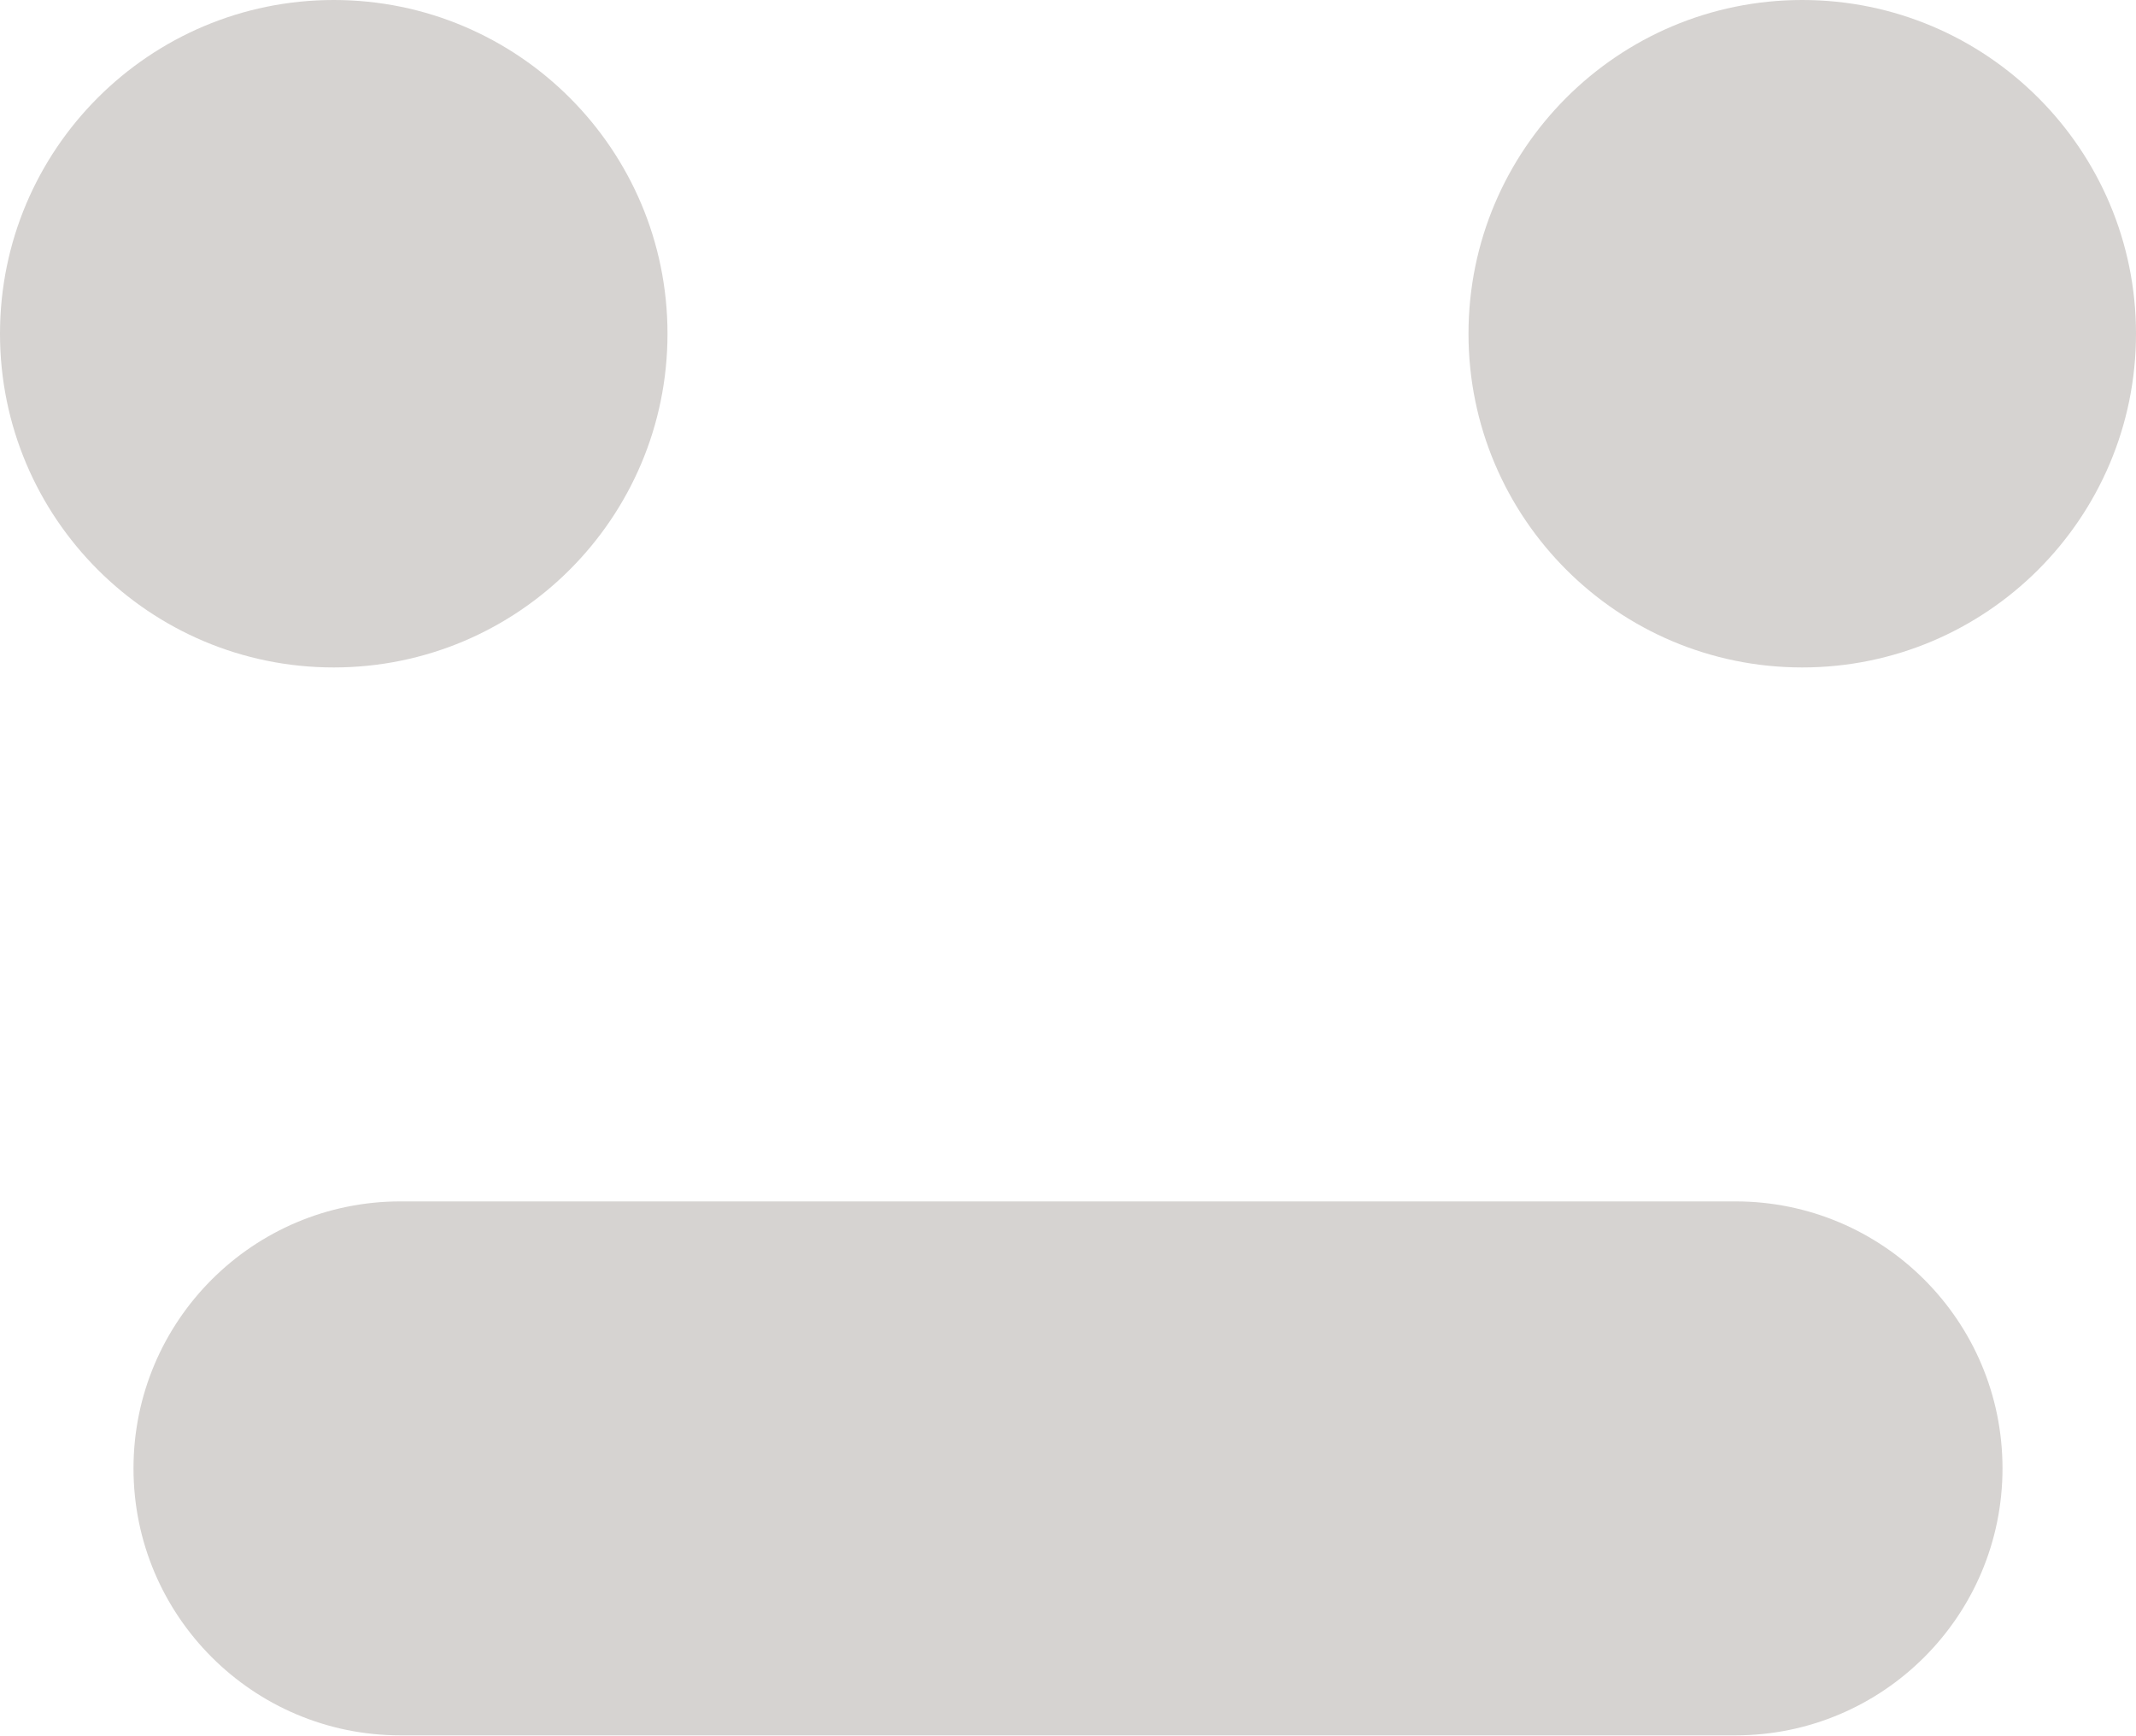
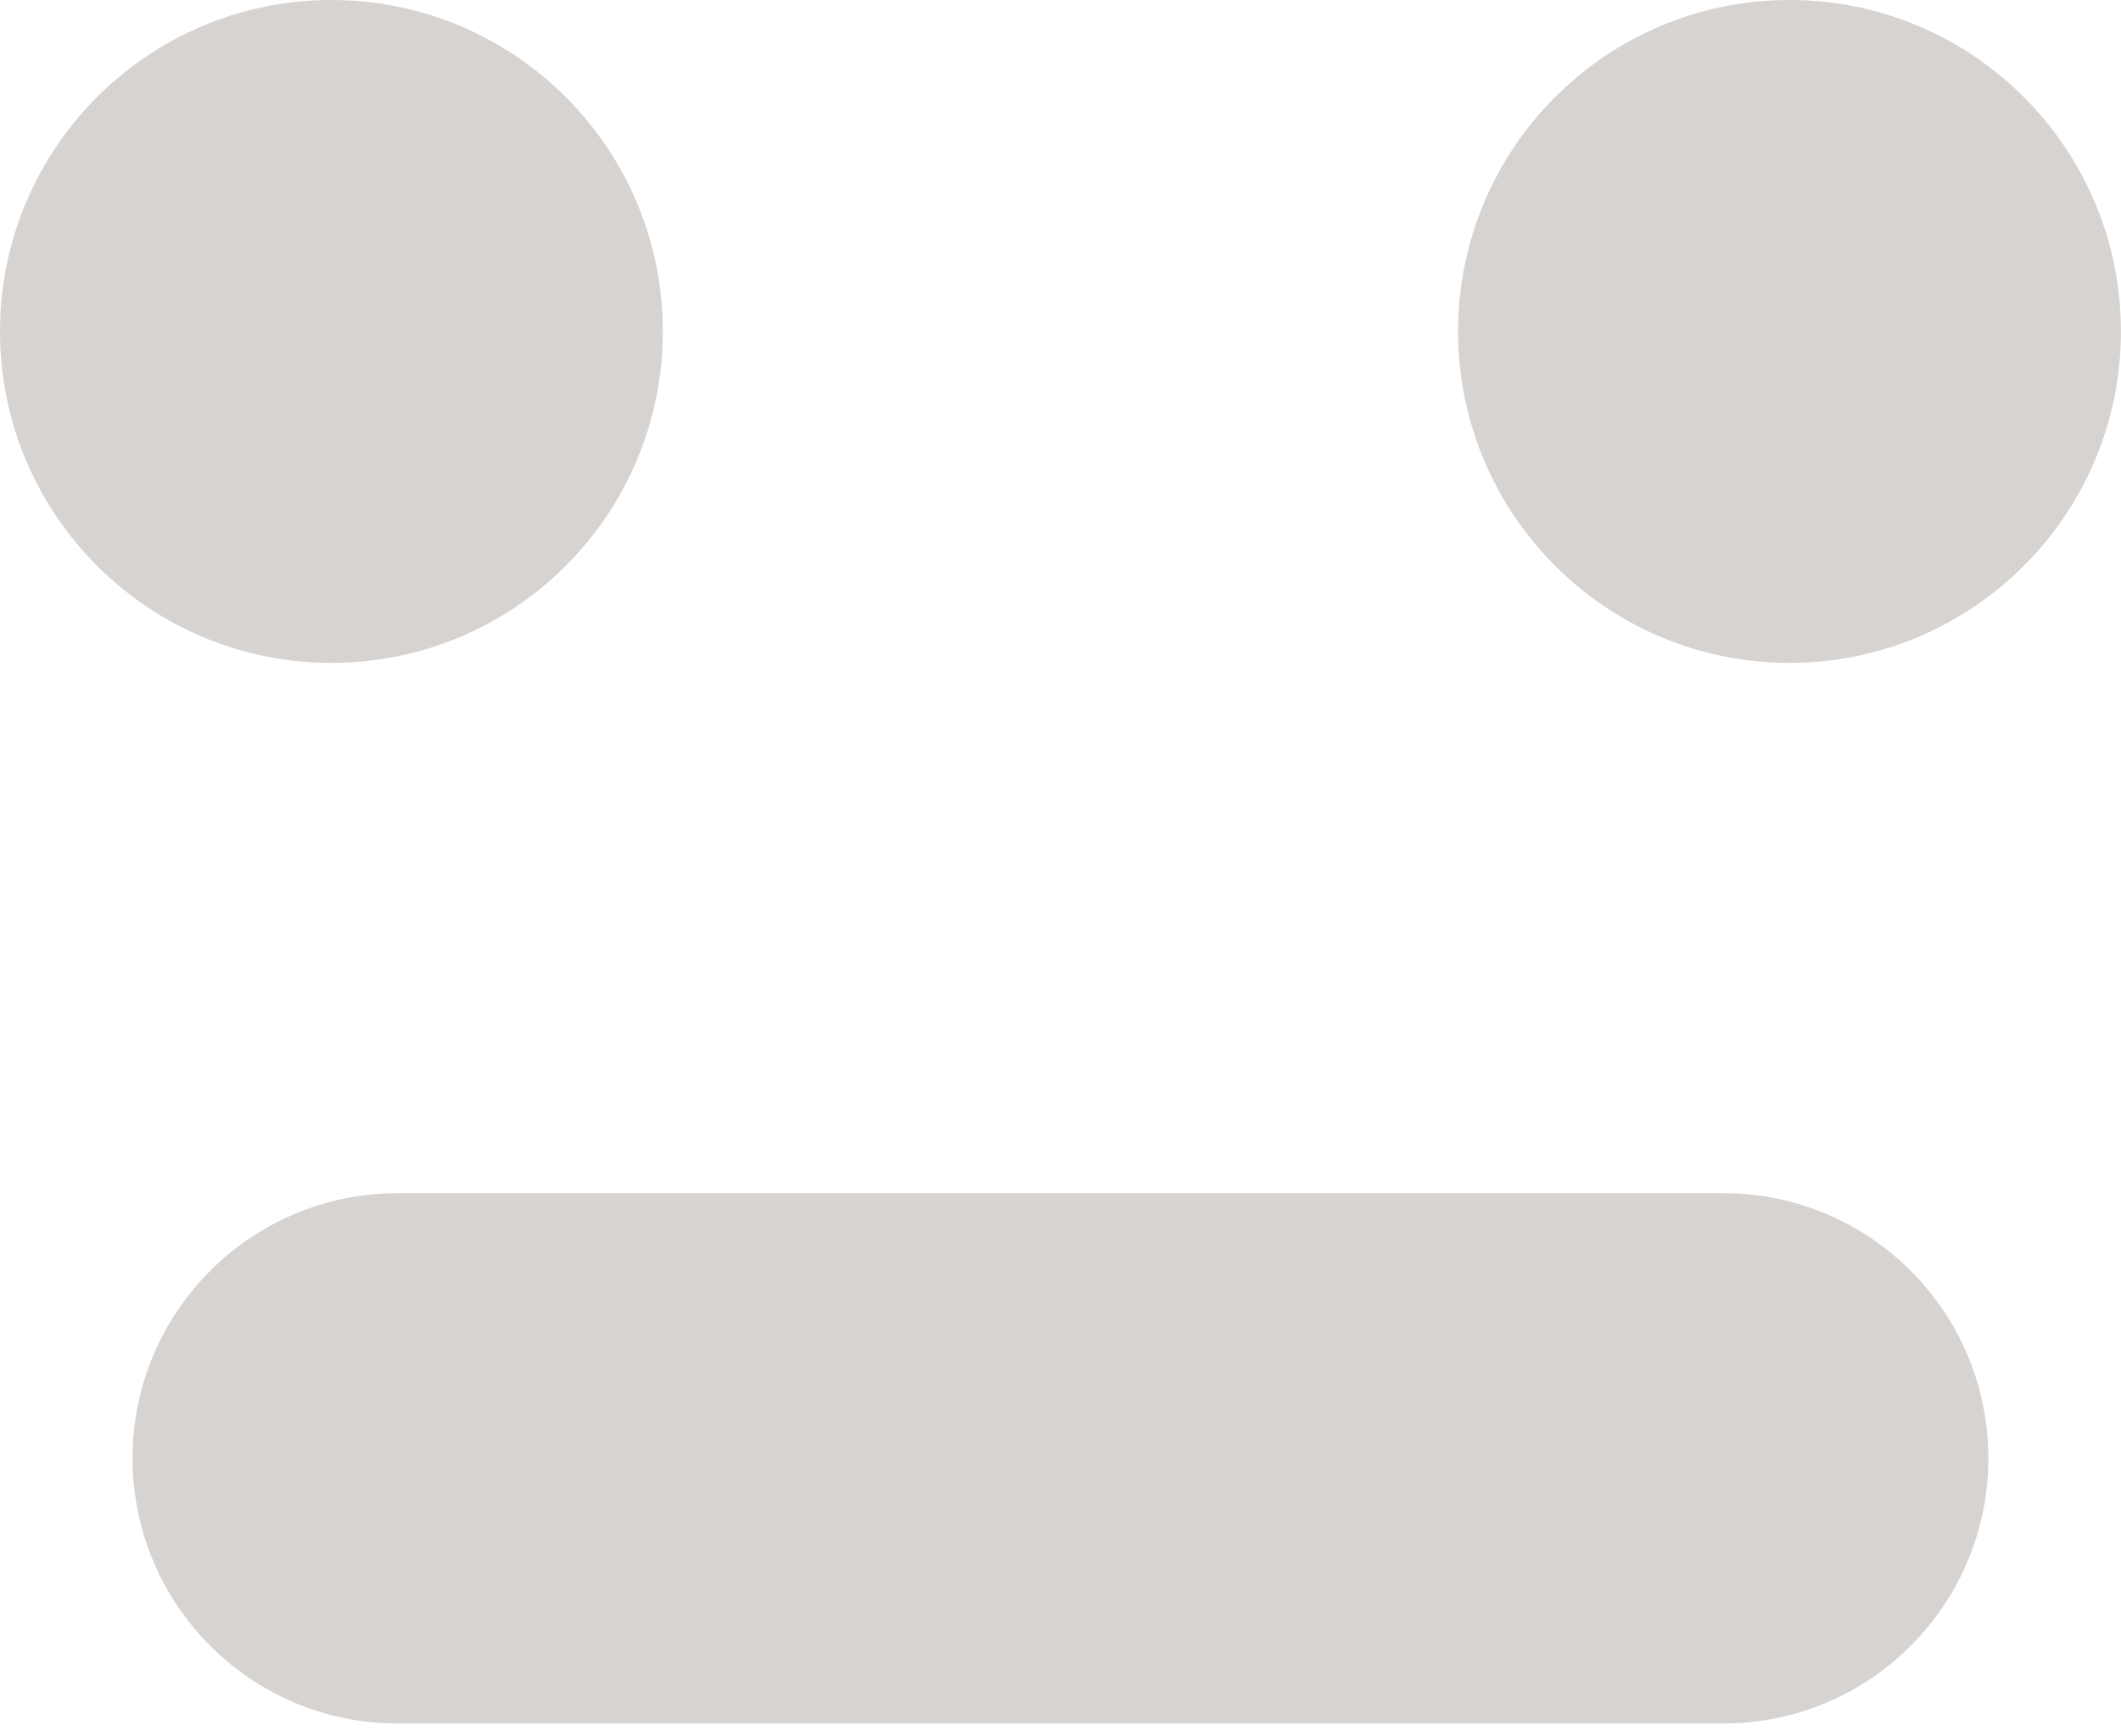
- <svg xmlns="http://www.w3.org/2000/svg" width="32" height="26" viewBox="0 0 32 26" fill="none">
-   <path d="M10 5C10 2.239 7.761 0 5 0C2.239 0 0 2.239 0 5C0 7.761 2.239 10 5 10C7.761 10 10 7.761 10 5Z" fill="#D6D3D1" />
-   <path d="M32 5C32 2.239 29.761 0 27 0C24.239 0 22 2.239 22 5C22 7.761 24.239 10 27 10C29.761 10 32 7.761 32 5Z" fill="#D6D3D1" />
-   <path d="M6 18C3.791 18 2 19.791 2 22C2 24.209 3.791 26 6 26H26C28.209 26 30 24.209 30 22C30 19.791 28.209 18 26 18H6Z" fill="#D6D3D1" />
+ <svg xmlns="http://www.w3.org/2000/svg" width="22" height="18" viewBox="0 0 22 18" fill="none">
+   <path d="M6.875 3.437C6.875 1.539 5.336 0 3.437 0C1.539 0 0 1.539 0 3.437C0 5.336 1.539 6.875 3.437 6.875C5.336 6.875 6.875 5.336 6.875 3.437Z" fill="#D6D3D1" />
+   <path d="M21.999 3.437C21.999 1.539 20.46 0 18.562 0C16.663 0 15.124 1.539 15.124 3.437C15.124 5.336 16.663 6.875 18.562 6.875C20.46 6.875 21.999 5.336 21.999 3.437Z" fill="#D6D3D1" />
+   <path d="M4.125 12.375C2.606 12.375 1.375 13.606 1.375 15.124C1.375 16.643 2.606 17.875 4.125 17.875H17.875C19.393 17.875 20.624 16.643 20.624 15.124C20.624 13.606 19.393 12.375 17.875 12.375H4.125Z" fill="#D6D3D1" />
</svg>
